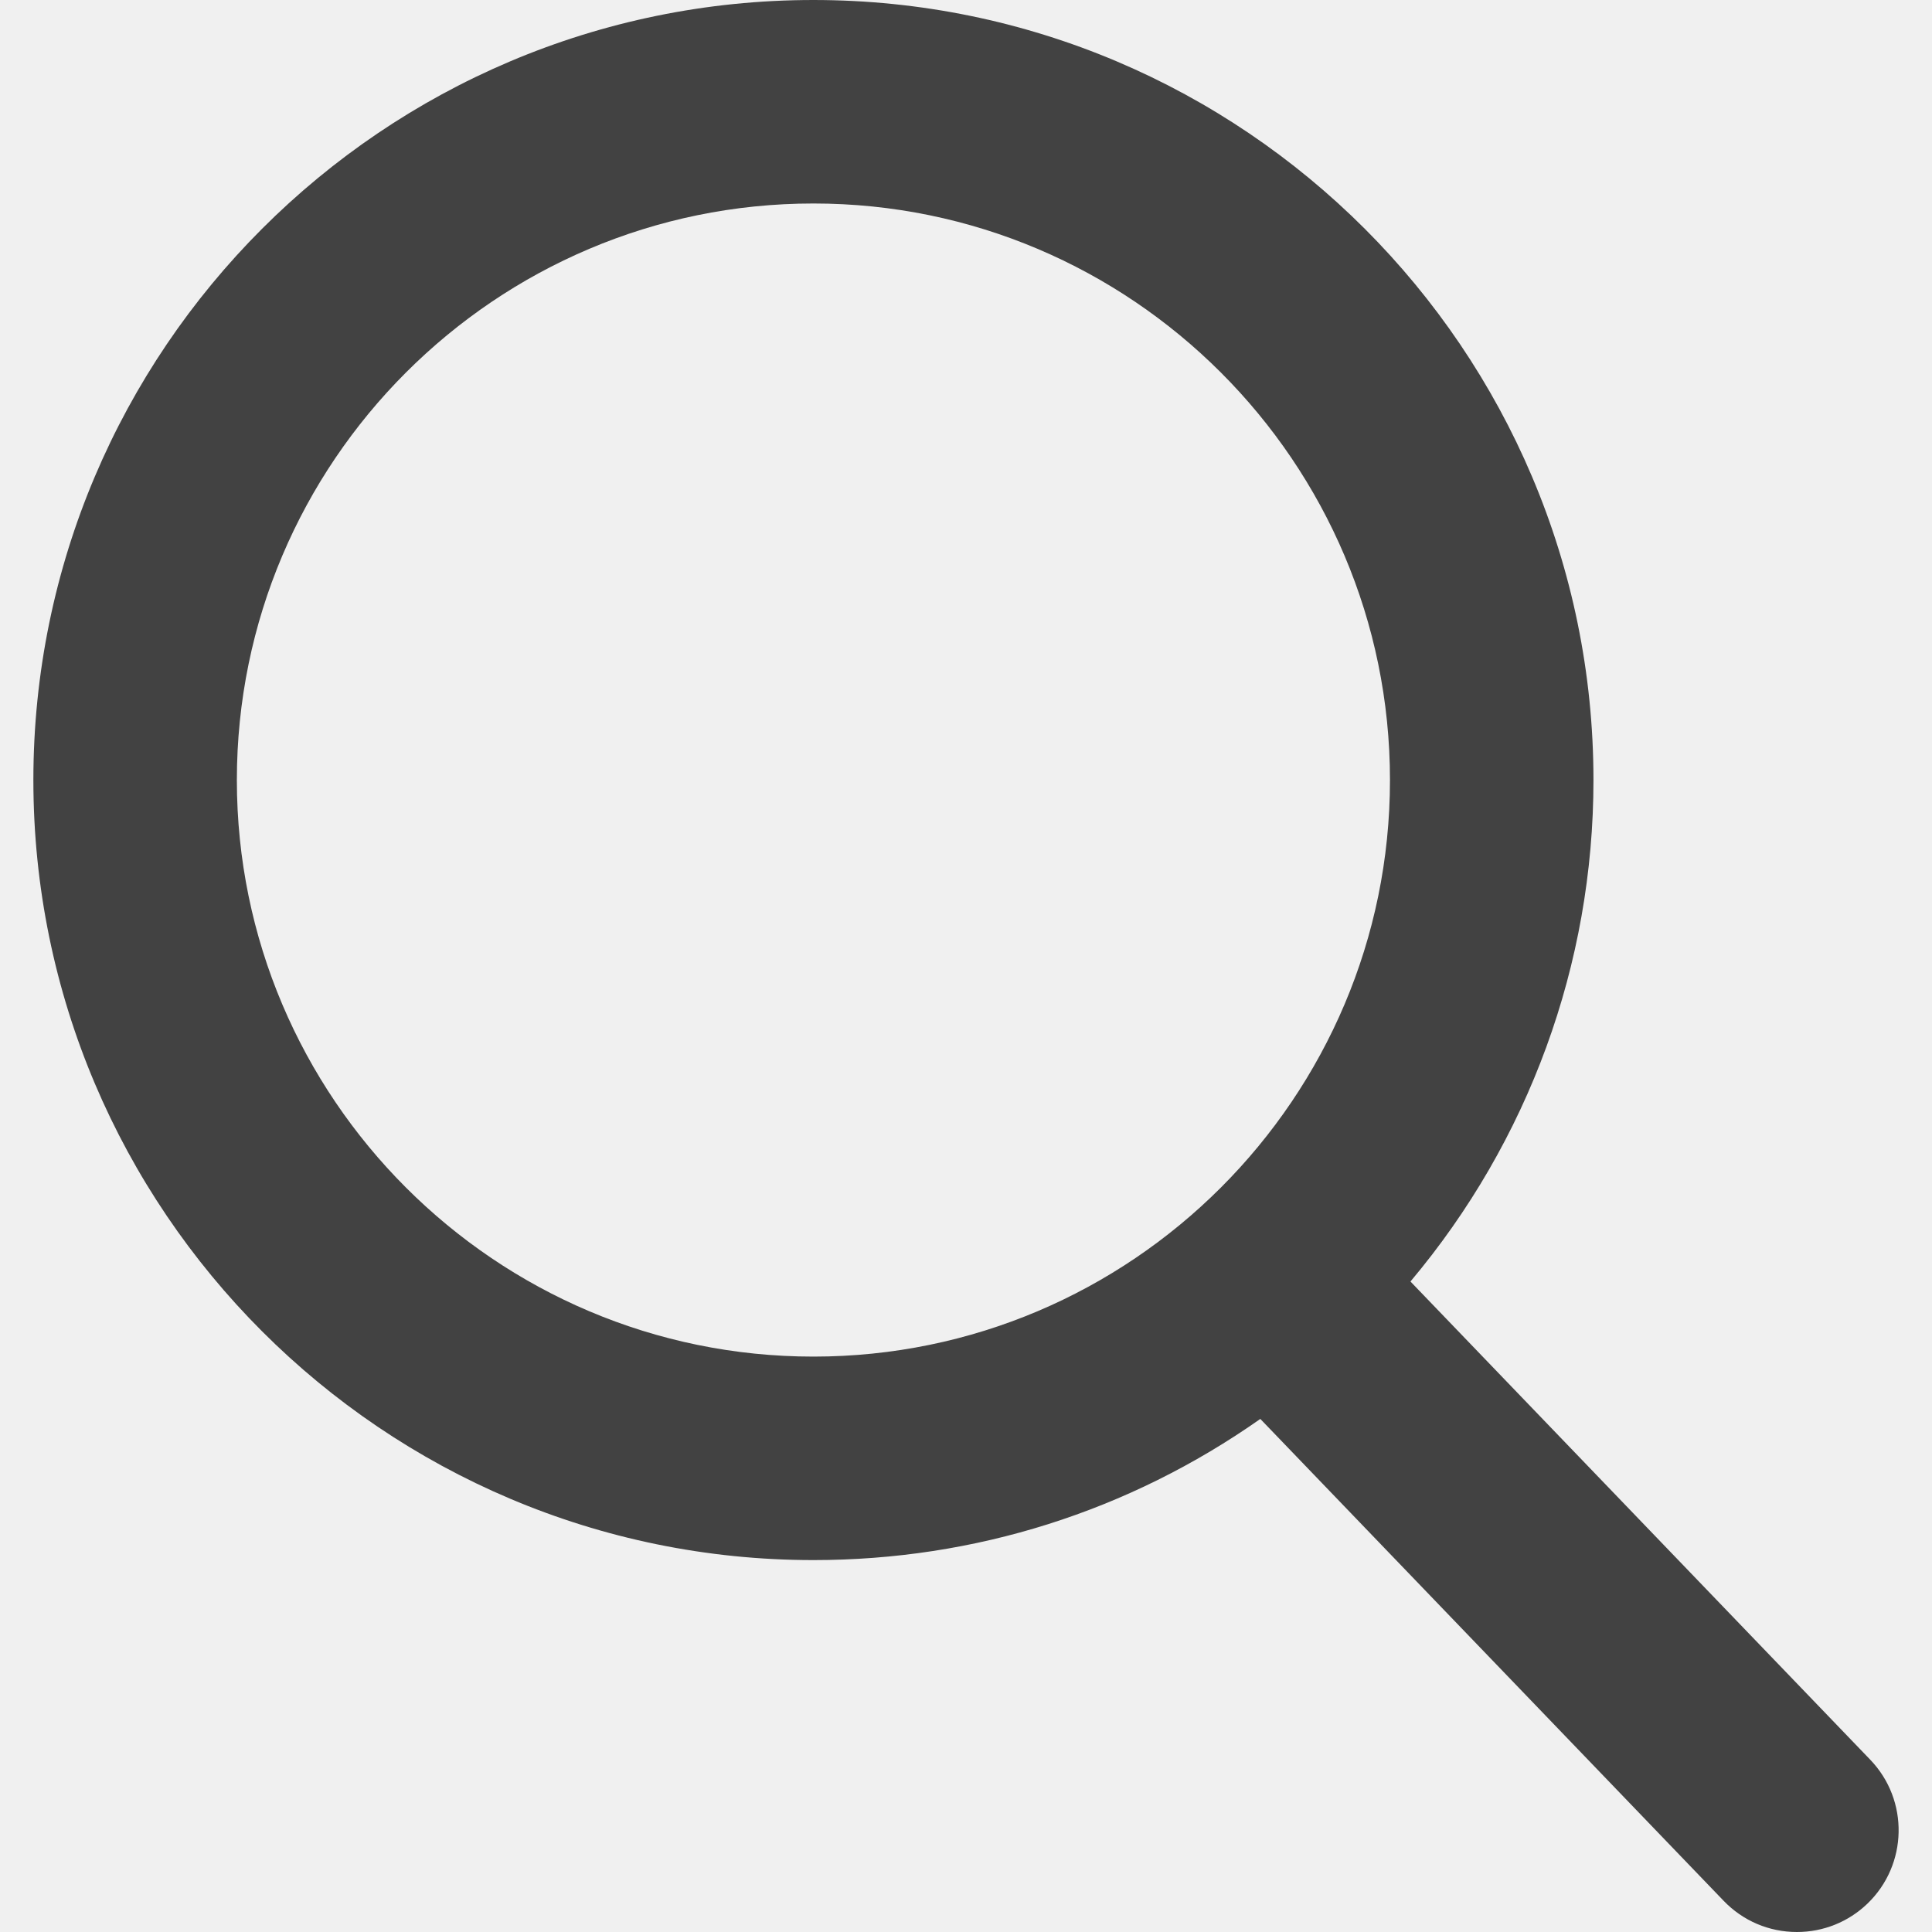
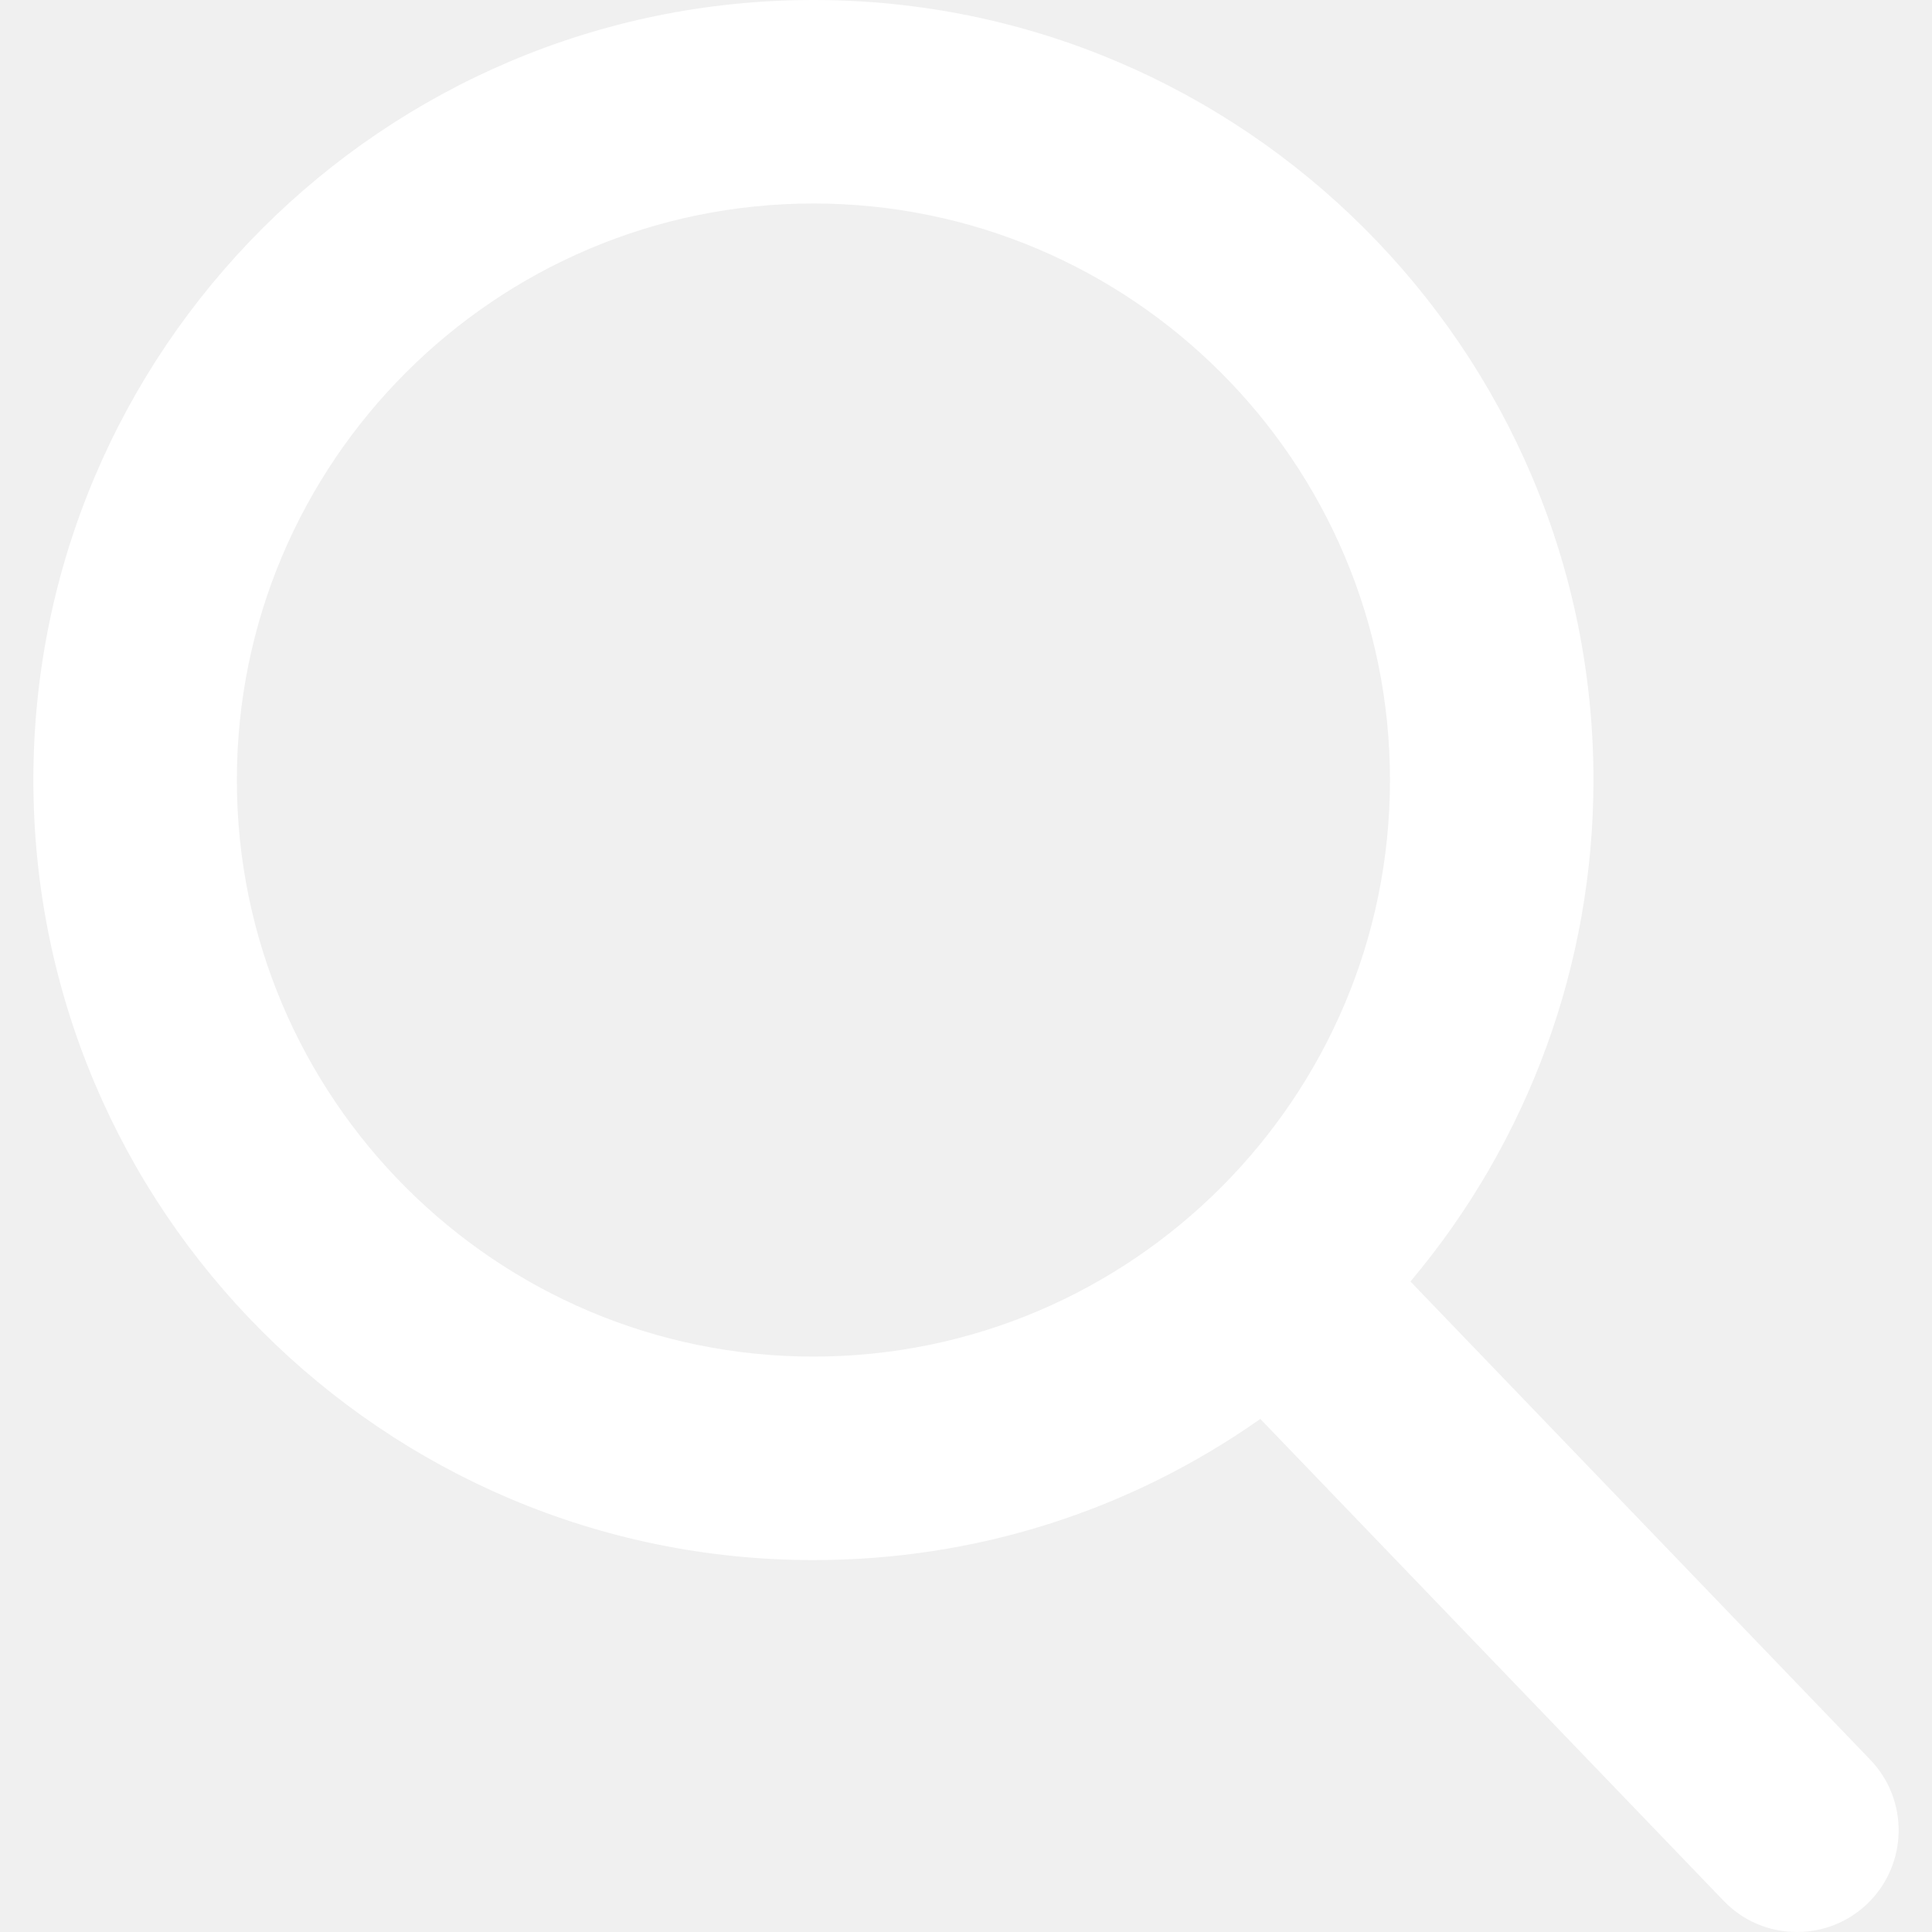
<svg xmlns="http://www.w3.org/2000/svg" version="1.1" id="Capa_1" x="0px" y="0px" viewBox="0 0 56.966 56.966" style="enable-background:new 0 0 56.966 56.966;" xml:space="preserve" width="512px" height="512px">
-   <path d="M55.146,51.887L41.588,37.786c3.486-4.144,5.396-9.358,5.396-14.786c0-12.682-10.318-23-23-23s-23,10.318-23,23  s10.318,23,23,23c4.761,0,9.298-1.436,13.177-4.162l13.661,14.208c0.571,0.593,1.339,0.92,2.162,0.92  c0.779,0,1.518-0.297,2.079-0.837C56.255,54.982,56.293,53.08,55.146,51.887z M23.984,6c9.374,0,17,7.626,17,17s-7.626,17-17,17  s-17-7.626-17-17S14.61,6,23.984,6z" fill="#424242" />
+   <path d="M55.146,51.887L41.588,37.786c3.486-4.144,5.396-9.358,5.396-14.786c0-12.682-10.318-23-23-23s-23,10.318-23,23  s10.318,23,23,23c4.761,0,9.298-1.436,13.177-4.162l13.661,14.208c0.571,0.593,1.339,0.92,2.162,0.92  c0.779,0,1.518-0.297,2.079-0.837C56.255,54.982,56.293,53.08,55.146,51.887z M23.984,6c9.374,0,17,7.626,17,17s-7.626,17-17,17  s-17-7.626-17-17S14.61,6,23.984,6z" fill="#fff" />
  <g>
</g>
  <g>
</g>
  <g>
</g>
  <g>
</g>
  <g>
</g>
  <g>
</g>
  <g>
</g>
  <g>
</g>
  <g>
</g>
  <g>
</g>
  <g>
</g>
  <g>
</g>
  <g>
</g>
  <g>
</g>
  <g>
</g>
</svg>
